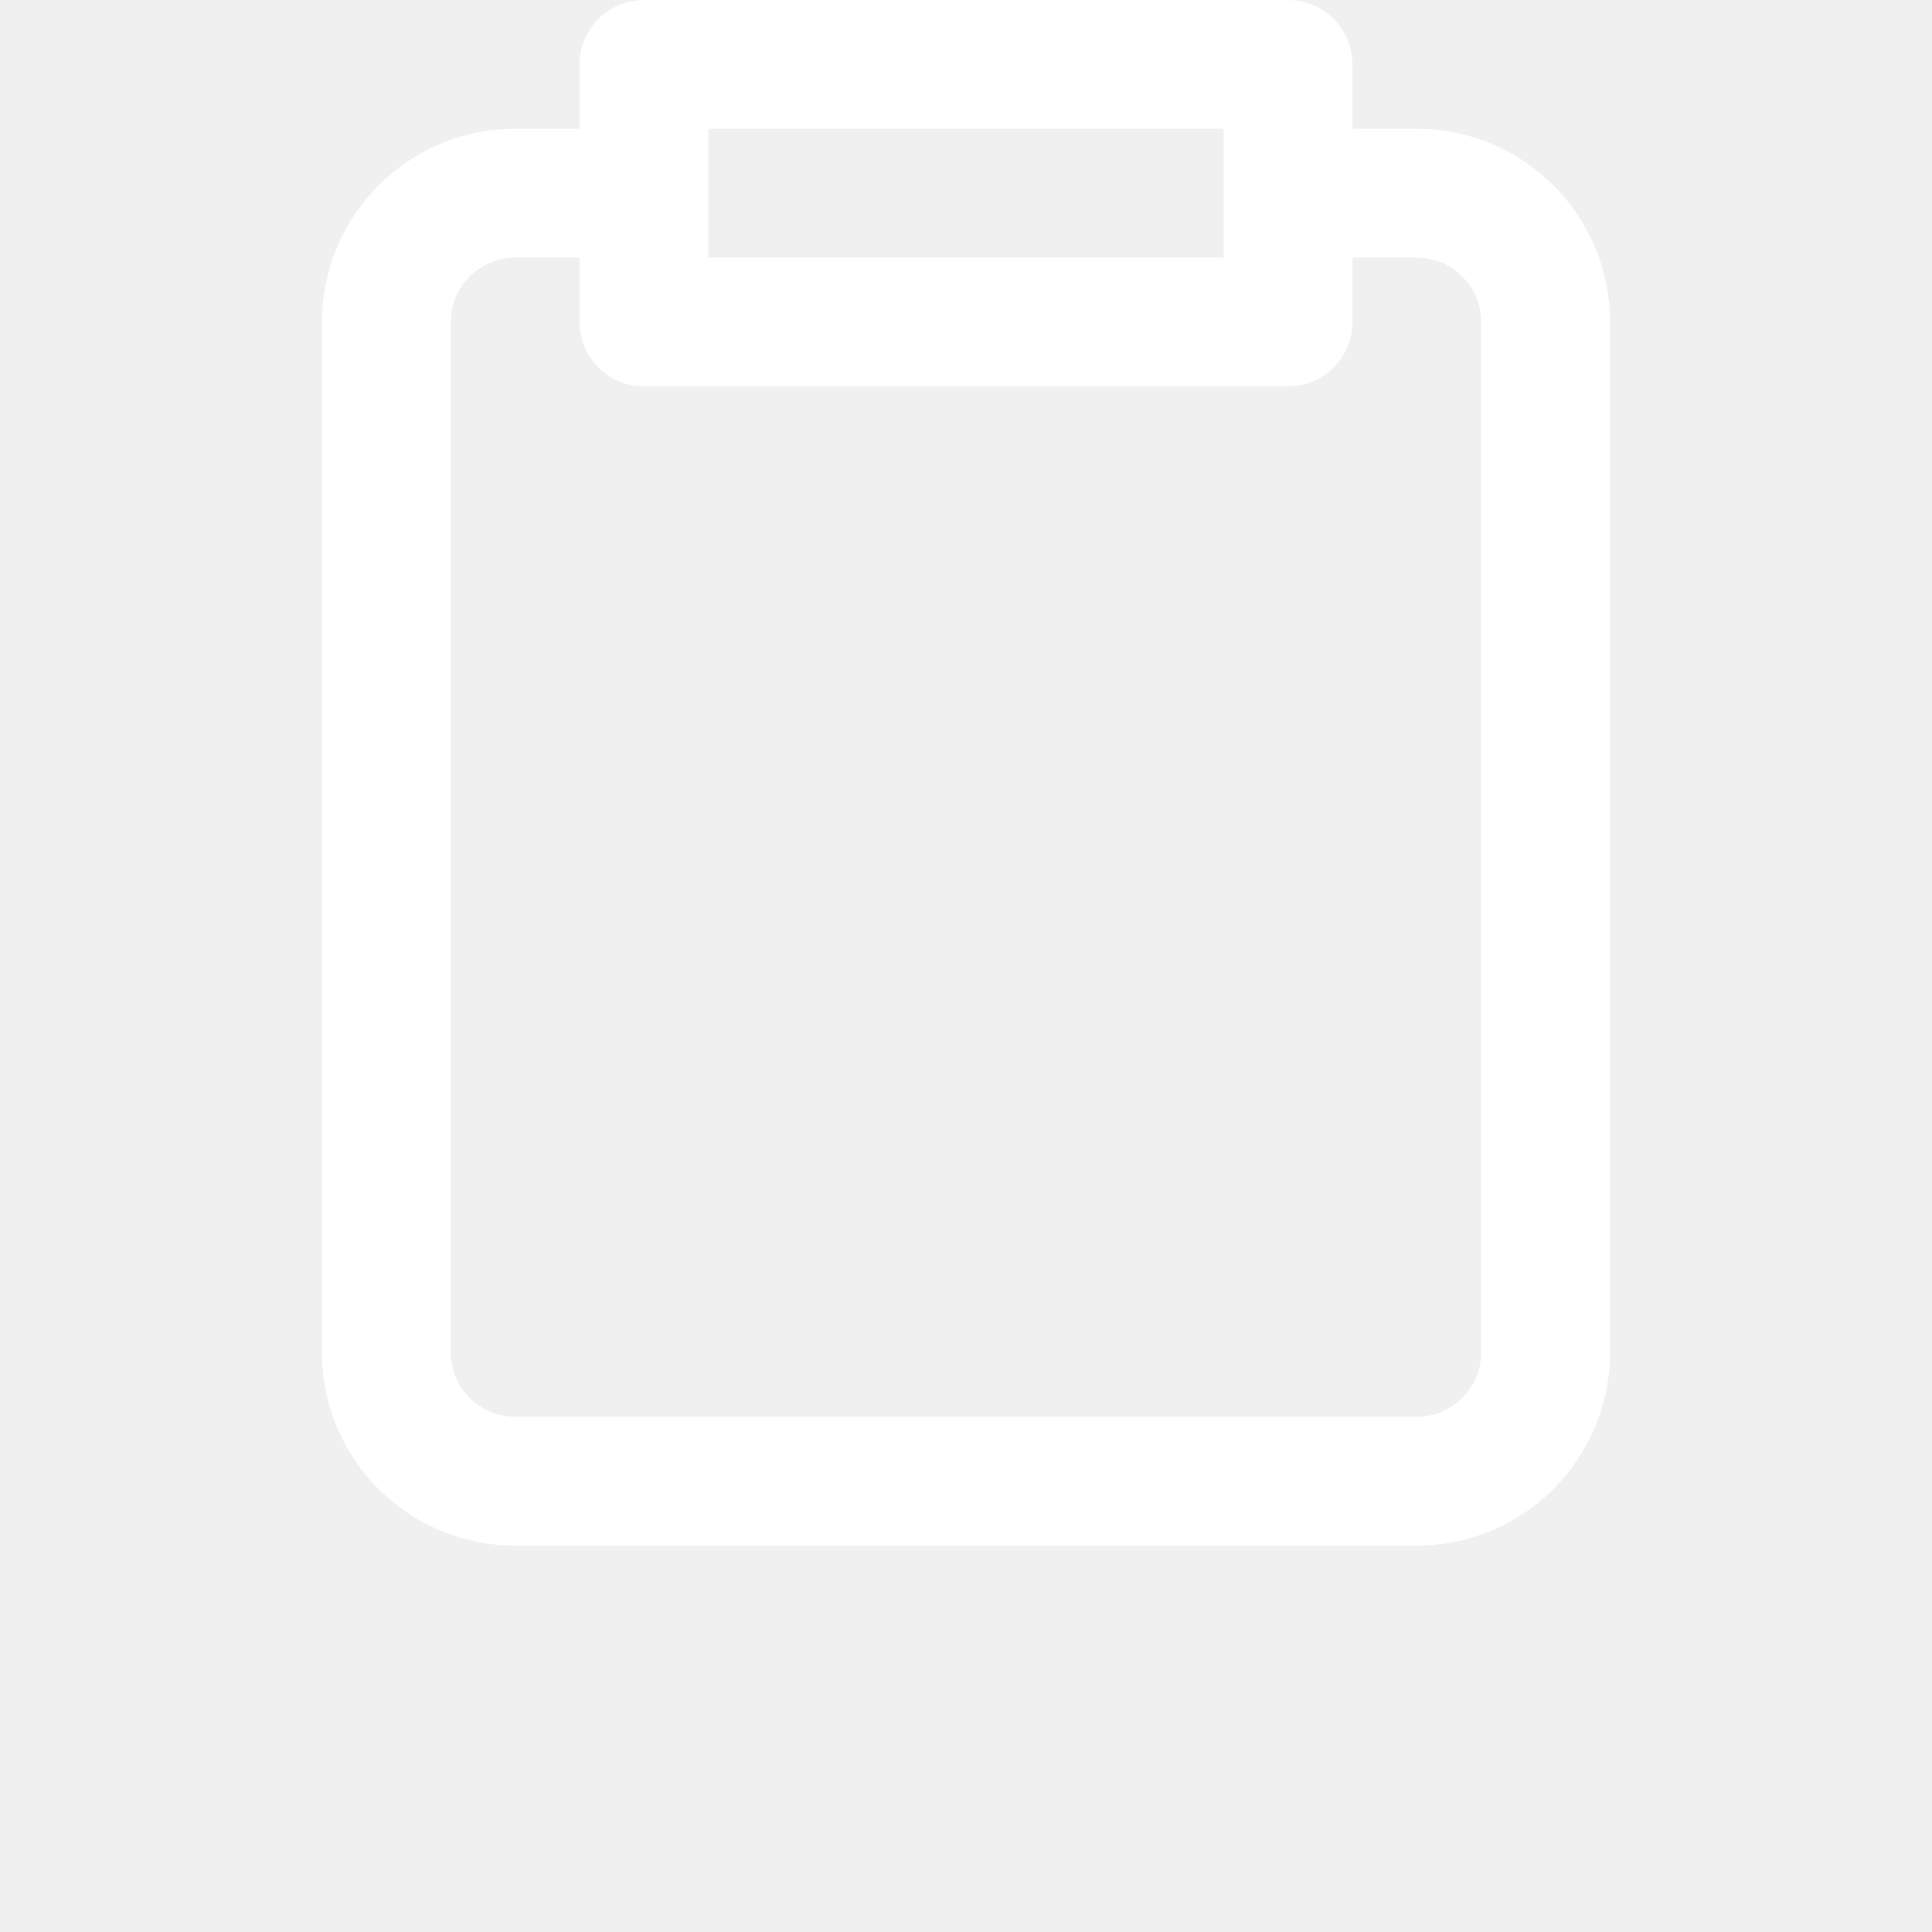
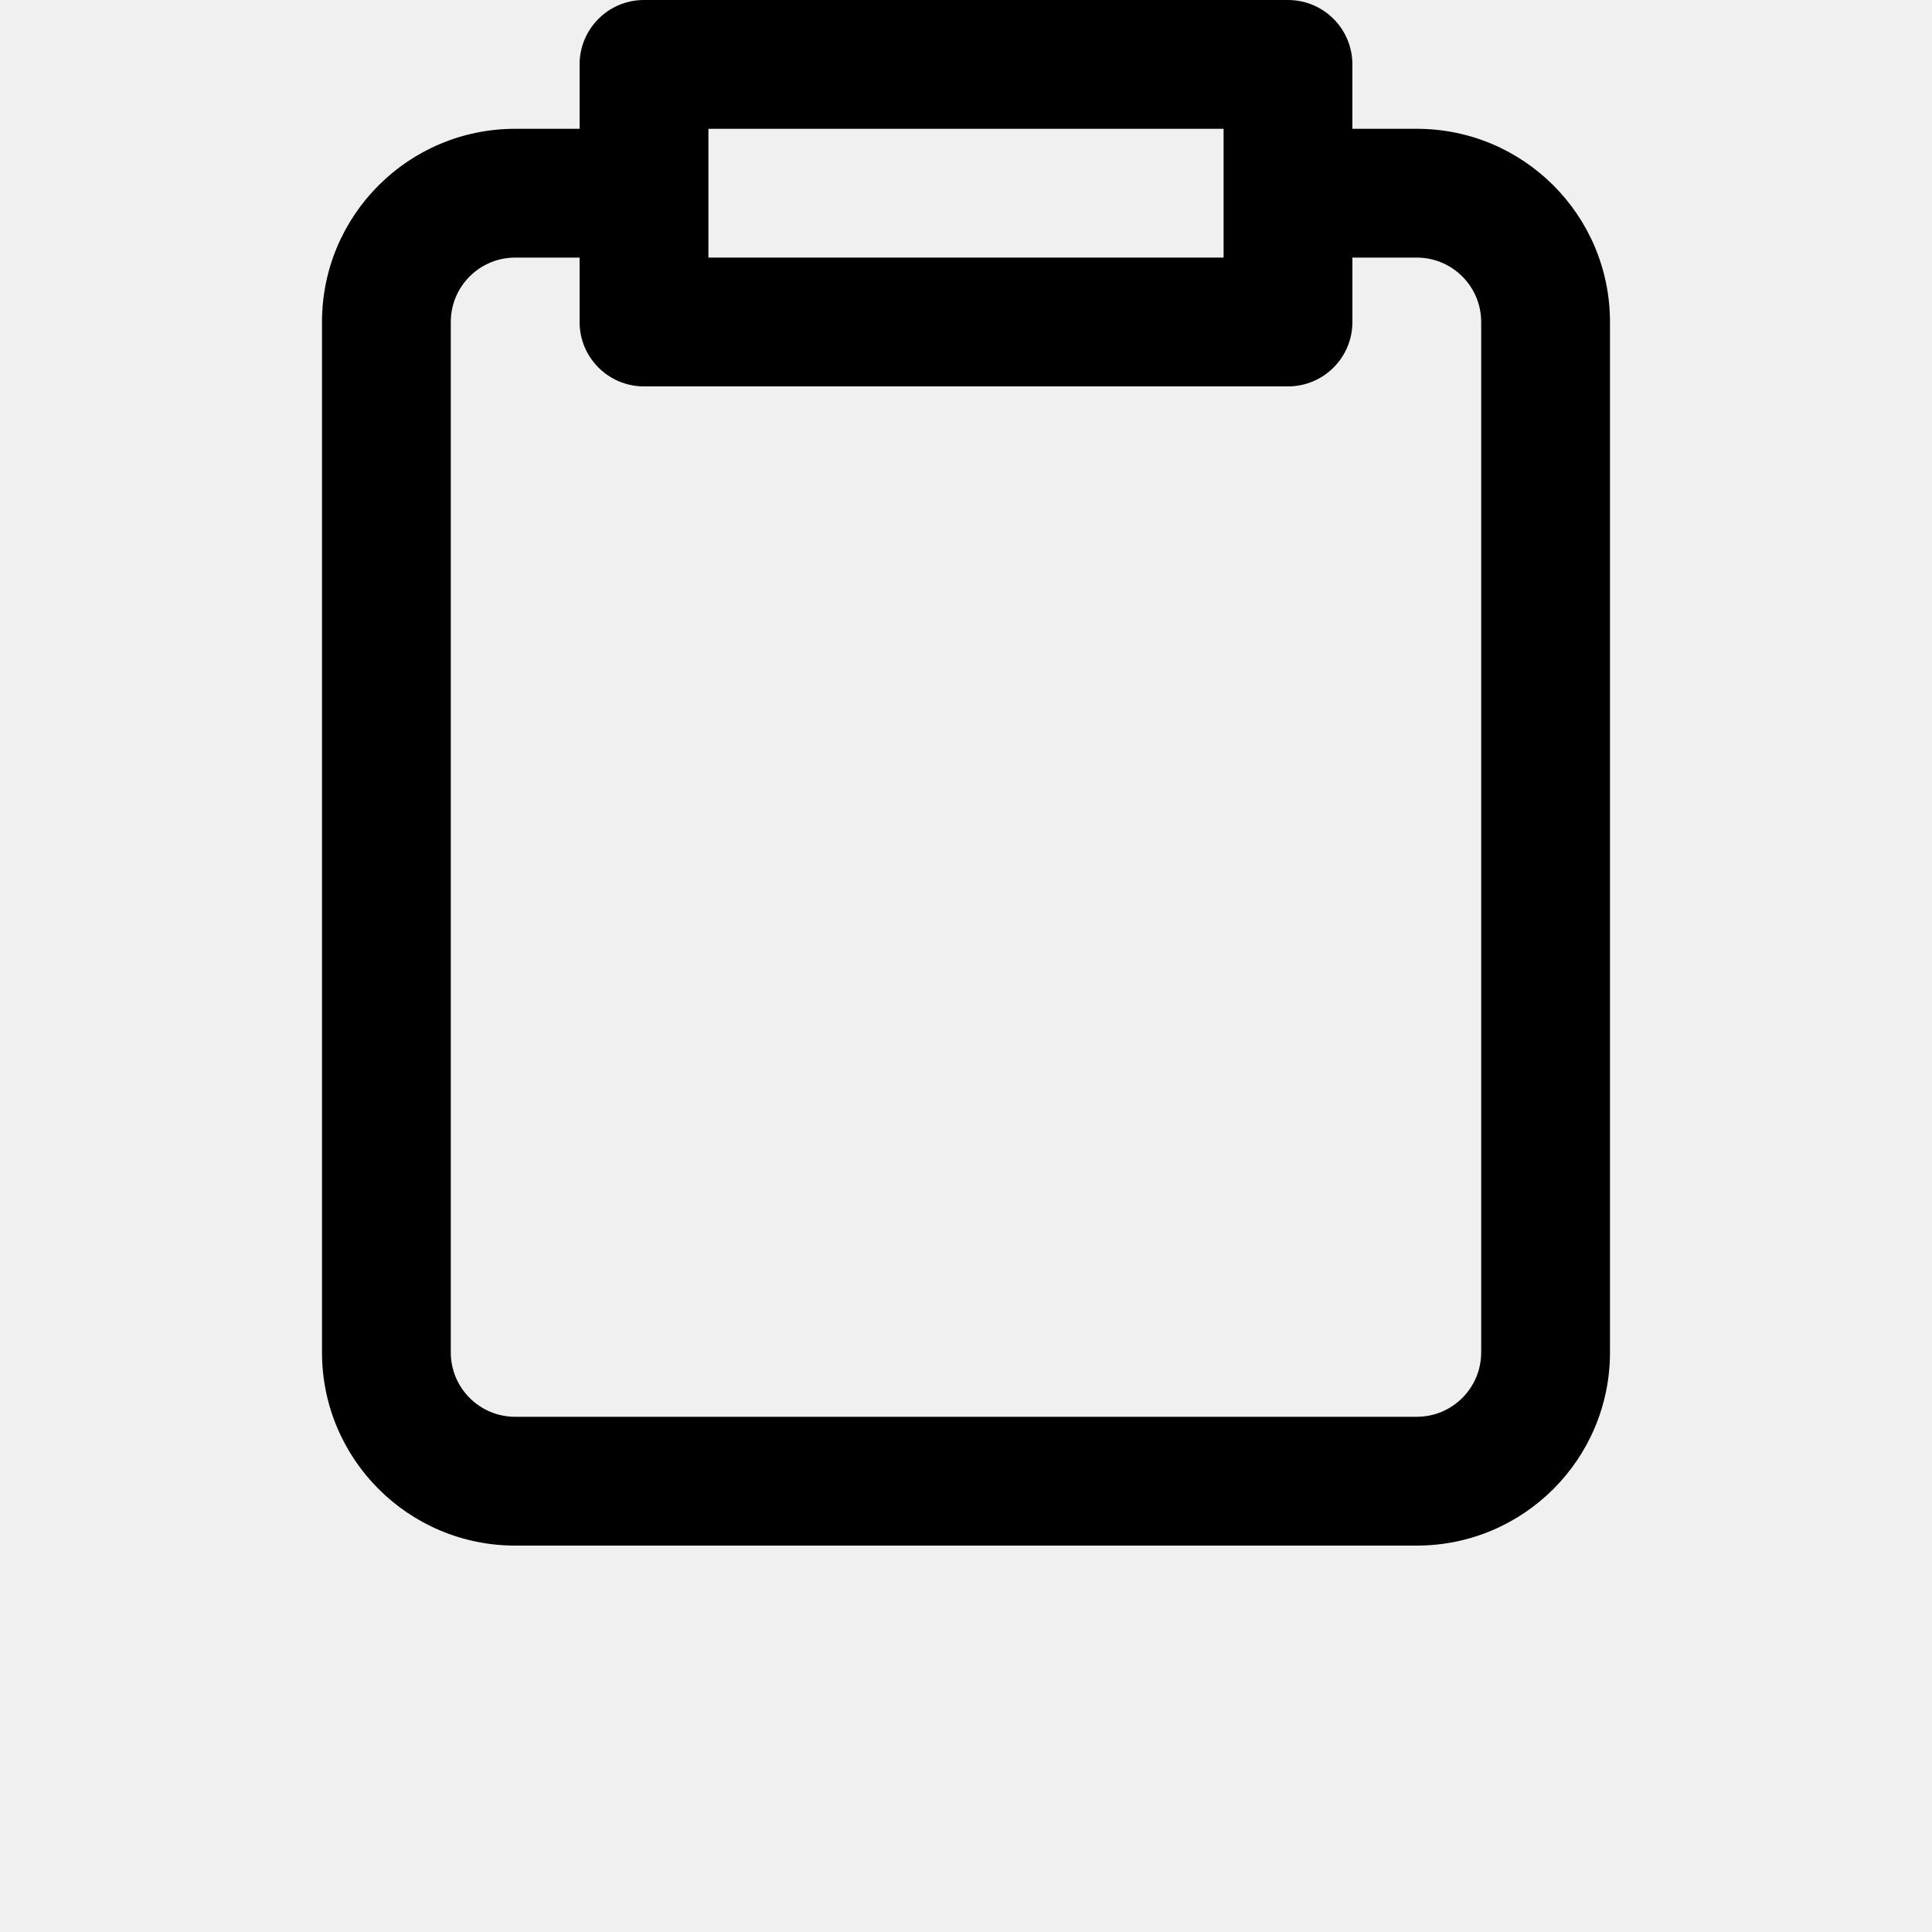
- <svg xmlns="http://www.w3.org/2000/svg" width="24" height="24" version="1.1" viewBox="0 0 700 700" fill="#ffffff">
+ <svg xmlns="http://www.w3.org/2000/svg" width="24" height="24" version="1.1" viewBox="0 0 700 700" fill="#000000">
  <path d="m233.33 0c-12.887 0-23.332 10.445-23.332 23.332v23.336h-23.332c-38.66 0-70 31.34-70 70v373.33c0 38.66 31.34 70 70 70h326.66c38.664 0 70-31.34 70-70v-373.33c0-38.66-31.336-70-70-70h-23.332v-23.336c0-12.887-10.445-23.332-23.332-23.332zm256.67 93.332v23.336c0 12.887-10.445 23.332-23.332 23.332h-233.34c-12.887 0-23.332-10.445-23.332-23.332v-23.336h-23.332c-12.887 0-23.336 10.449-23.336 23.336v373.33c0 12.887 10.449 23.332 23.336 23.332h326.66c12.887 0 23.336-10.445 23.336-23.332v-373.33c0-12.887-10.449-23.336-23.336-23.336zm-233.33 0v-46.664h186.66v46.664z" fill-rule="evenodd" />
</svg>
